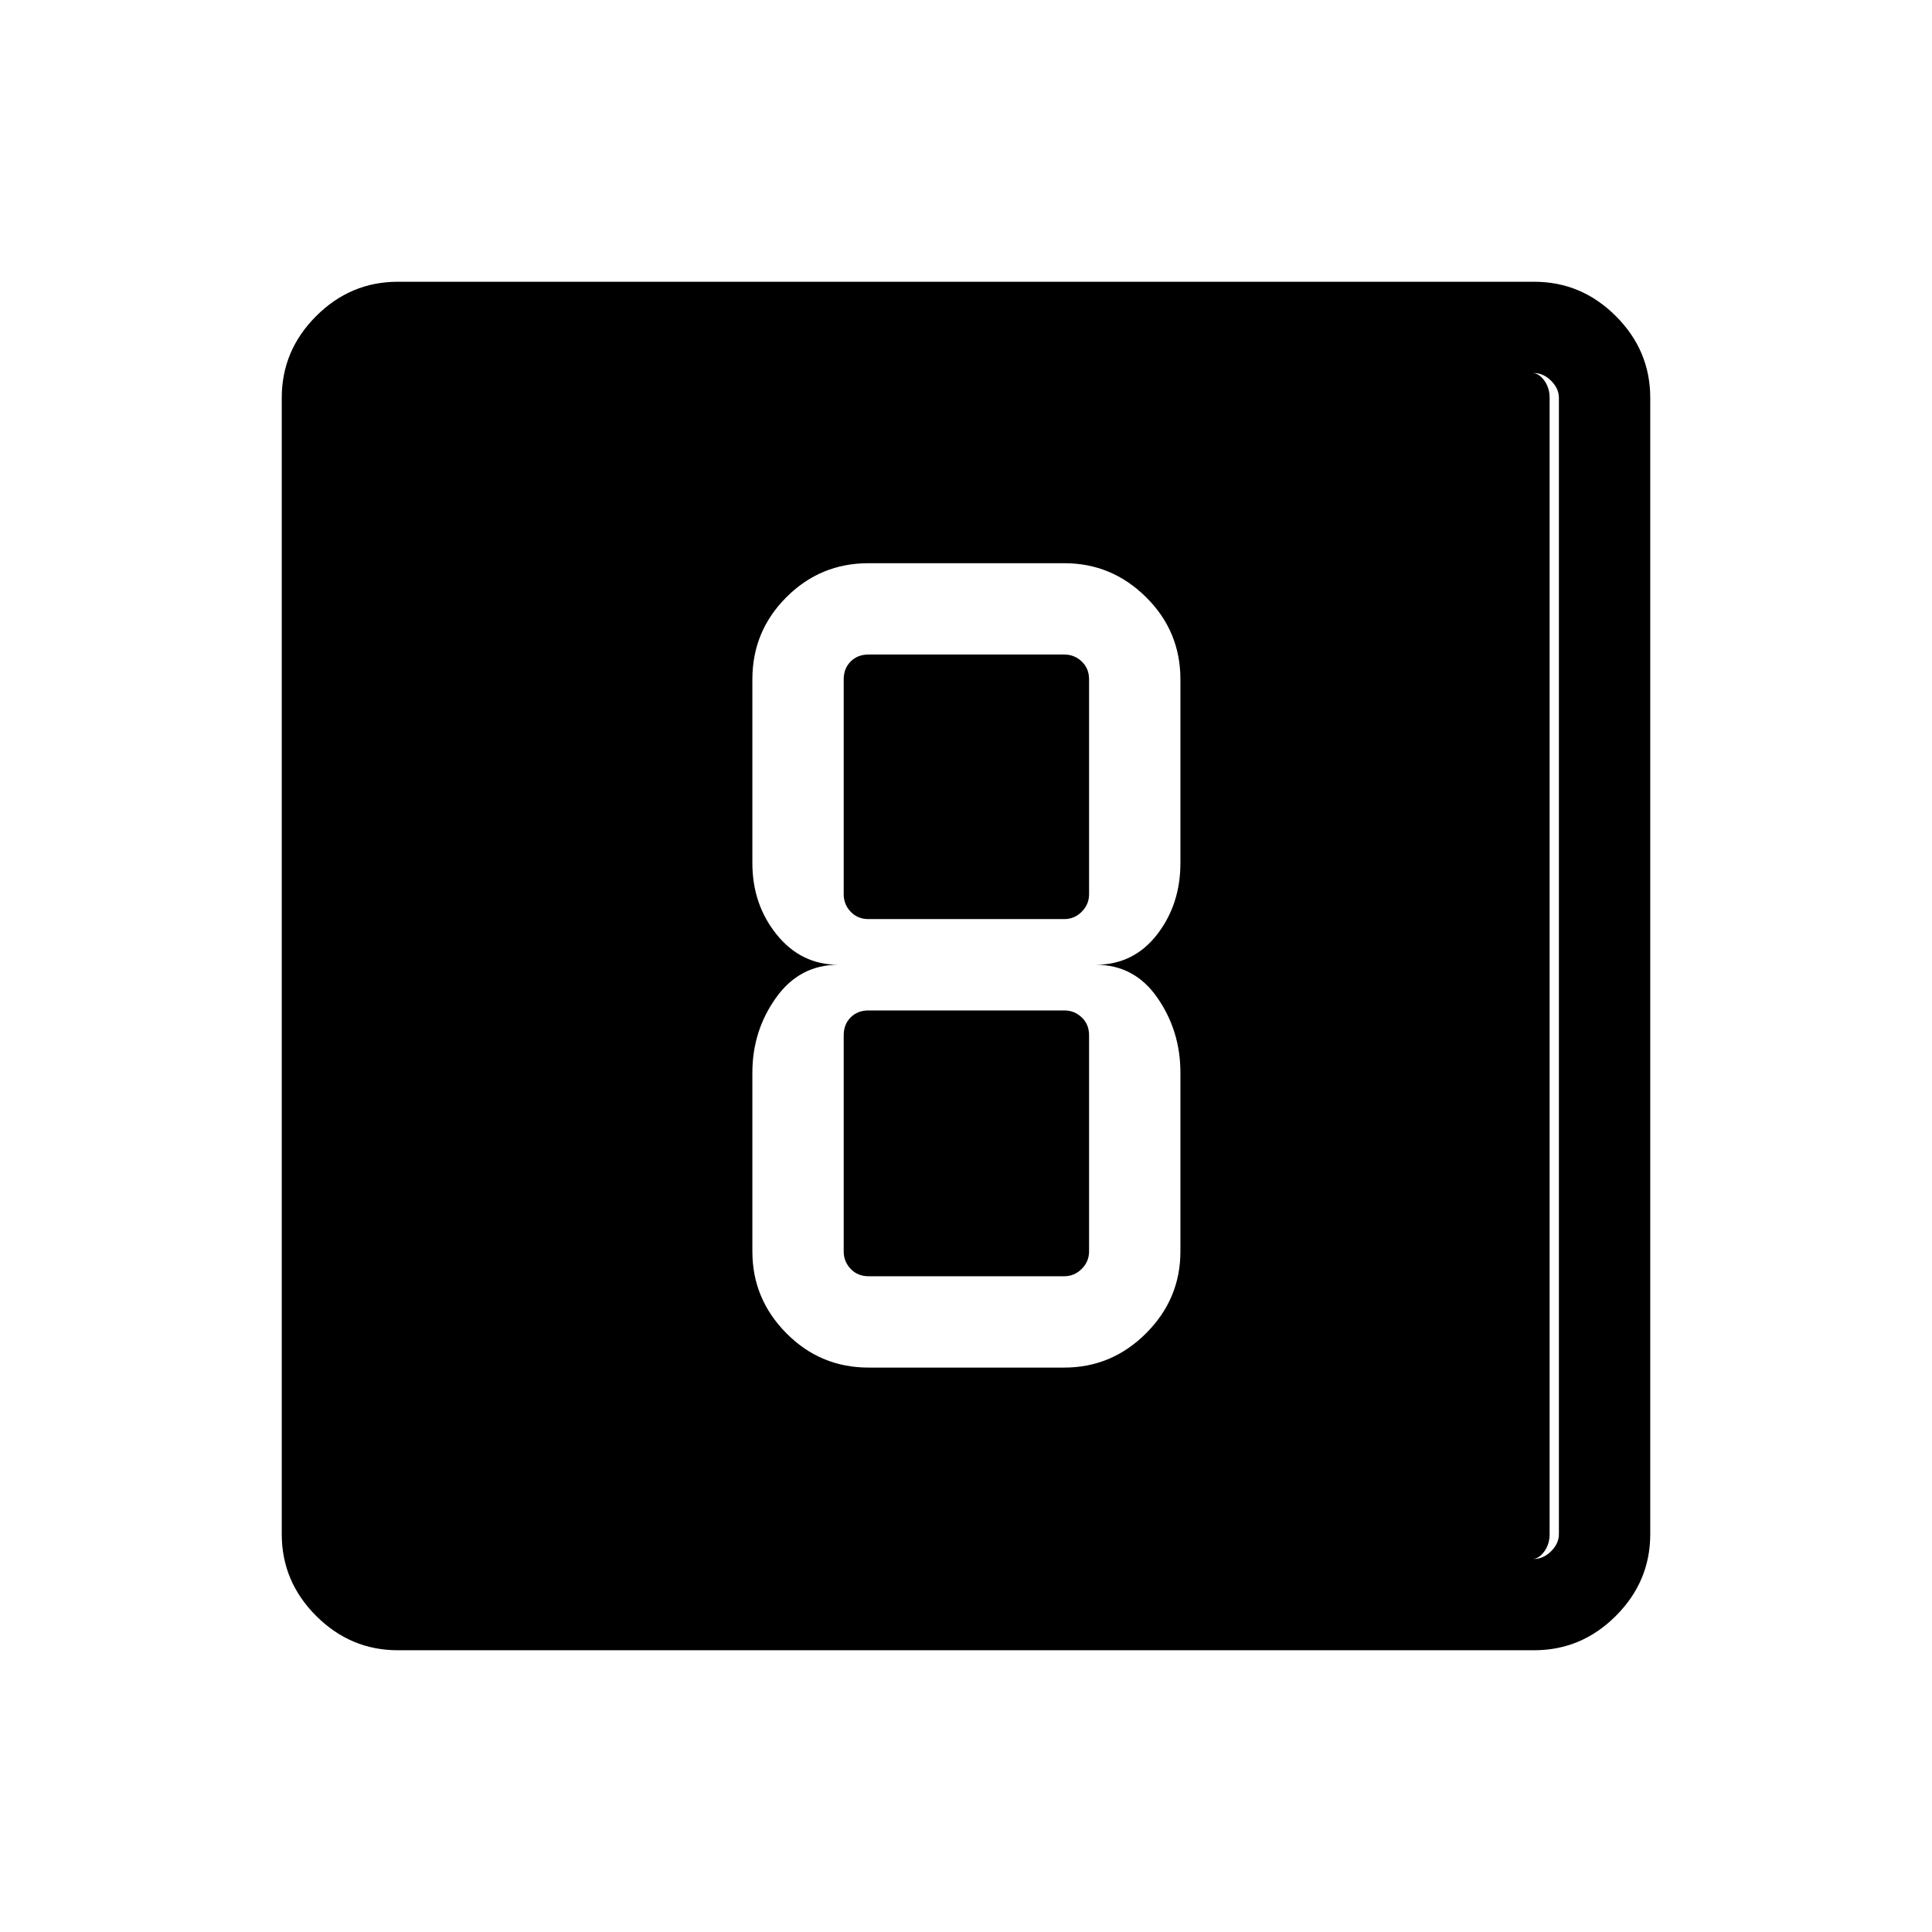
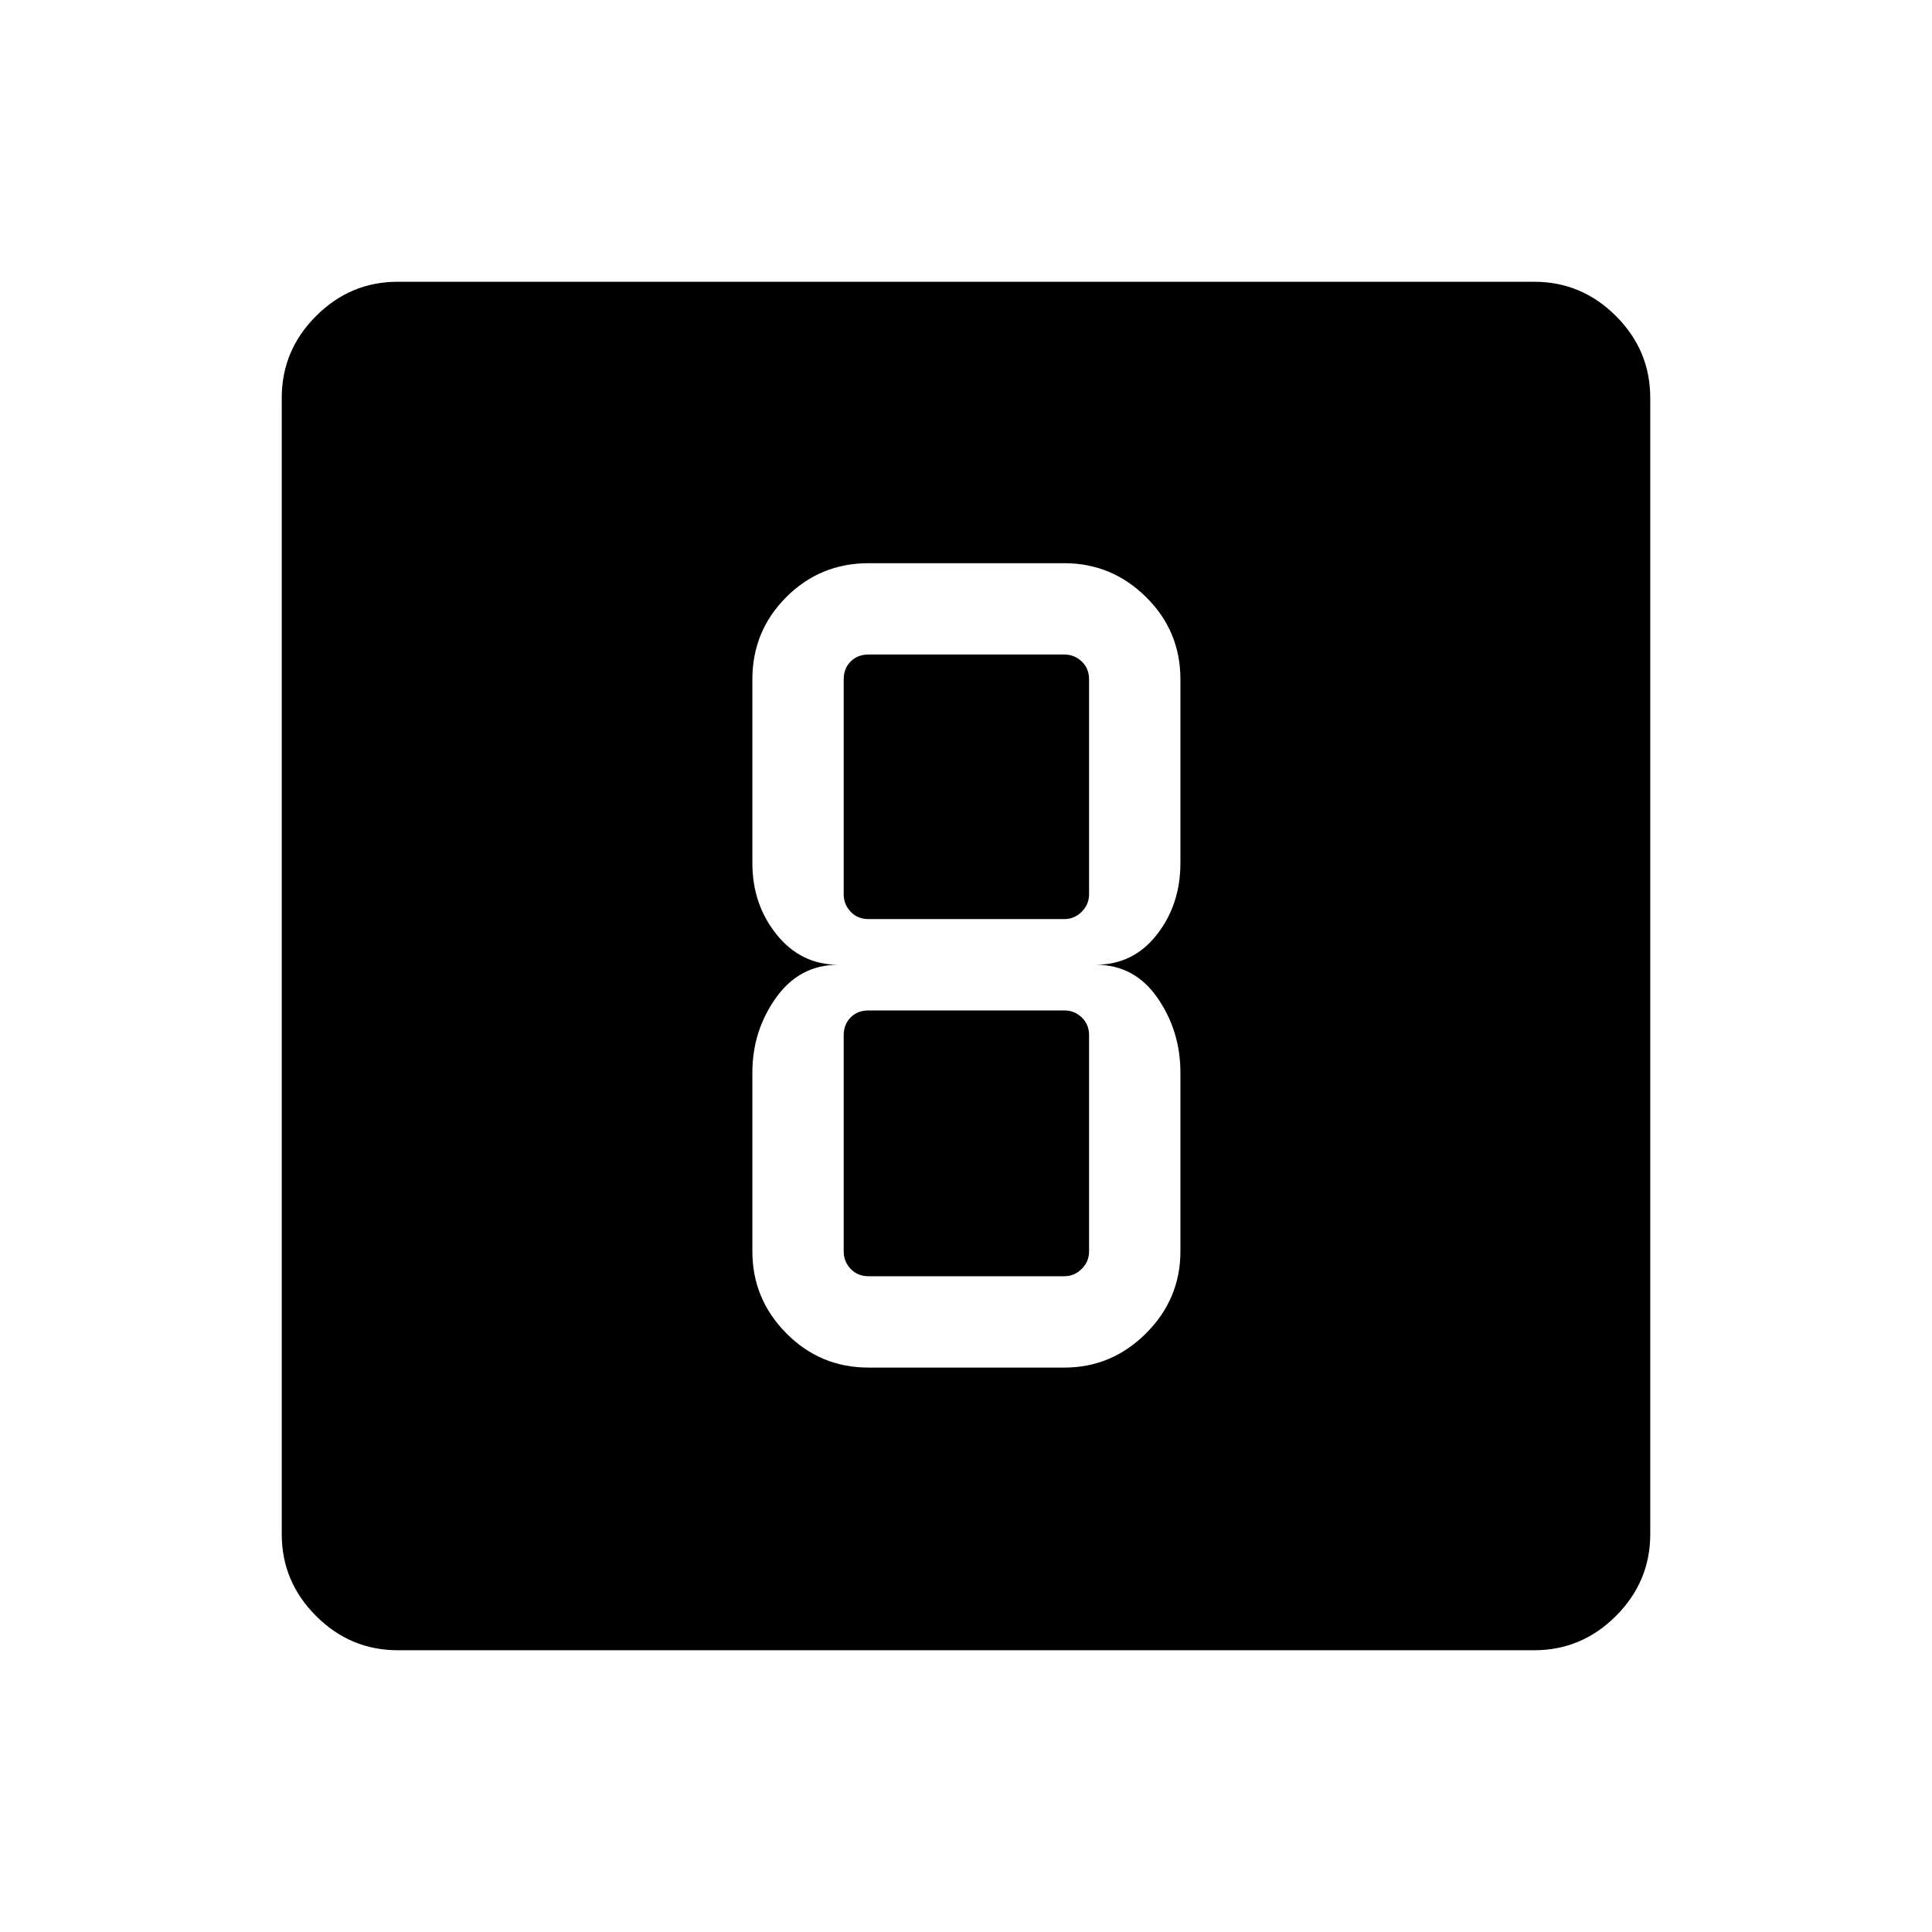
<svg xmlns="http://www.w3.org/2000/svg" viewBox="0 -960 960 960">
-   <path d="M197.69-140q-23.53 0-40.61-17.08T140-197.69v-564.62q0-23.53 17.08-40.61T197.69-820h564.62q23.53 0 40.61 17.08T820-762.31v564.62q0 23.53-17.08 40.61T762.31-140H197.69Zm0-45.39h564.62q4.61 0 8.46-3.84 3.84-3.85 3.84-8.46v-564.62q0-4.61-3.84-8.46-3.85-3.84-8.46-3.84H197.69q-4.61 0-8.46 3.84-3.84 3.85-3.84 8.46v564.62q0 4.61 3.84 8.46 3.85 3.84 8.46 3.84Zm-3.84-589.22h567.69q3.07 0 5.77 3.65 2.69 3.65 2.69 8.65v564.62q0 5-2.69 8.65-2.7 3.65-5.77 3.65H193.85q-3.08 0-5.77-3.65-2.69-3.65-2.69-8.65v-564.62q0-5 2.69-8.65 2.69-3.65 5.77-3.65Zm237.69 494.15h97.31q23.59 0 40.64-17.05t17.05-40.64V-427q0-20.69-11.39-37.15-11.38-16.47-30.69-16.47 18.82 0 30.45-14.98 11.63-14.98 11.63-35.55v-91.31q0-23.89-17.05-40.79t-40.64-16.9h-97.31q-23.9 0-40.79 16.9-16.9 16.9-16.9 40.79v91.31q0 20.57 12.1 35.55 12.1 14.98 30.59 14.98-19.31 0-31 16.47-11.69 16.46-11.69 37.15v88.85q0 23.59 16.9 40.64 16.89 17.05 40.79 17.05Zm0-354.31h97.31q5 0 8.65 3.46 3.65 3.46 3.65 8.85v106.84q0 5-3.65 8.66-3.65 3.65-8.65 3.65h-97.31q-5.39 0-8.85-3.65-3.46-3.66-3.46-8.66v-106.84q0-5.39 3.46-8.85t8.85-3.46Zm0 308.92q-5.39 0-8.85-3.65t-3.46-8.65v-107.46q0-5.39 3.46-8.85t8.85-3.46h97.31q5 0 8.65 3.46 3.65 3.46 3.65 8.85v107.46q0 5-3.65 8.65-3.65 3.65-8.65 3.65h-97.31Z" />
+   <path d="M197.69-140q-23.61 0-40.65-17.04T140-197.69v-564.62q0-23.61 17.04-40.65T197.69-820h564.62q23.61 0 40.65 17.04T820-762.31v564.62q0 23.61-17.04 40.65T762.31-140H197.69Zm233.85-140.46h97.31q23.59 0 40.64-17.05t17.05-40.64V-427q0-20.69-11.39-37.15-11.38-16.47-30.69-16.47 18.69 0 30.39-14.98 11.69-14.98 11.69-35.55v-91.31q0-23.98-17.05-40.84-17.05-16.85-40.64-16.85h-97.31q-23.98 0-40.84 16.85-16.85 16.86-16.85 40.84v91.31q0 20.57 12.08 35.55 12.08 14.98 30.61 14.98-19.31 0-31 16.47-11.69 16.46-11.69 37.15v88.85q0 23.59 16.85 40.64 16.86 17.05 40.84 17.05Zm0-354.31h97.31q5 0 8.65 3.46 3.65 3.46 3.65 8.85v106.84q0 5-3.65 8.66-3.65 3.65-8.65 3.65h-97.31q-5.39 0-8.85-3.65-3.46-3.66-3.46-8.66v-106.84q0-5.39 3.46-8.85t8.85-3.46Zm0 308.92q-5.39 0-8.85-3.65t-3.46-8.65v-107.46q0-5.39 3.46-8.85t8.85-3.46h97.31q5 0 8.65 3.46 3.65 3.46 3.65 8.85v107.46q0 5-3.65 8.65-3.65 3.65-8.65 3.65h-97.31Z" />
</svg>
